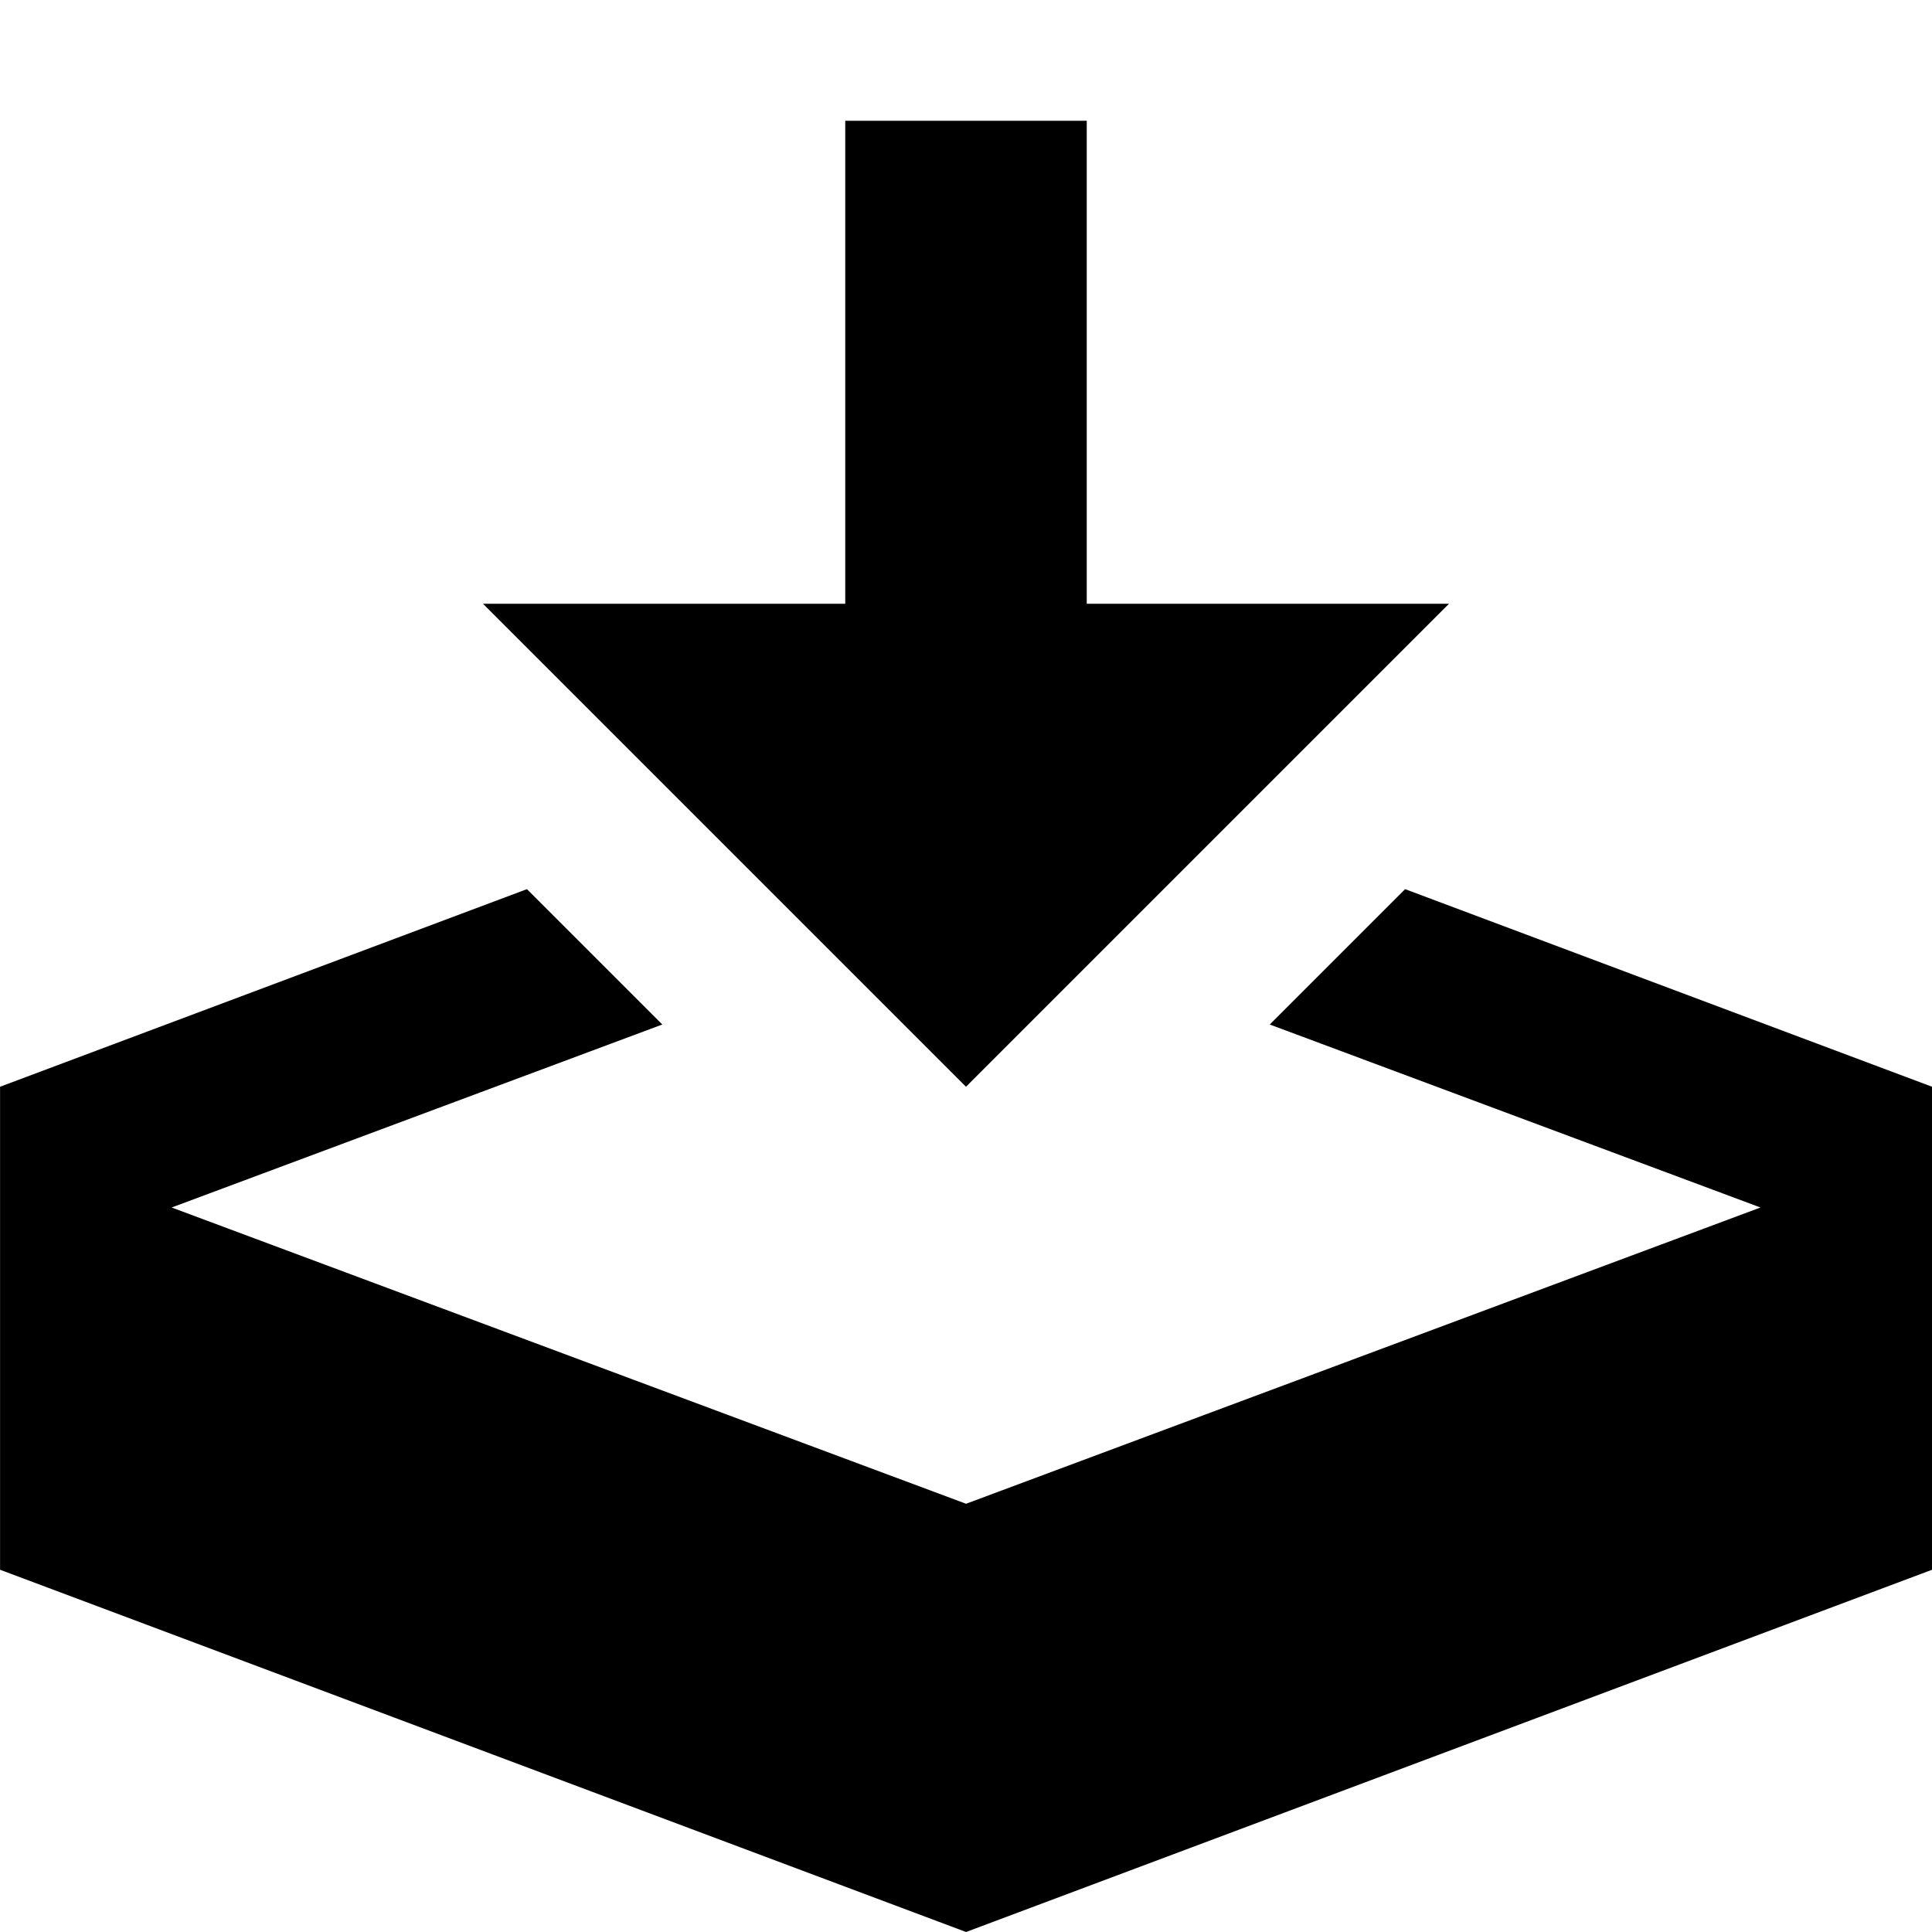
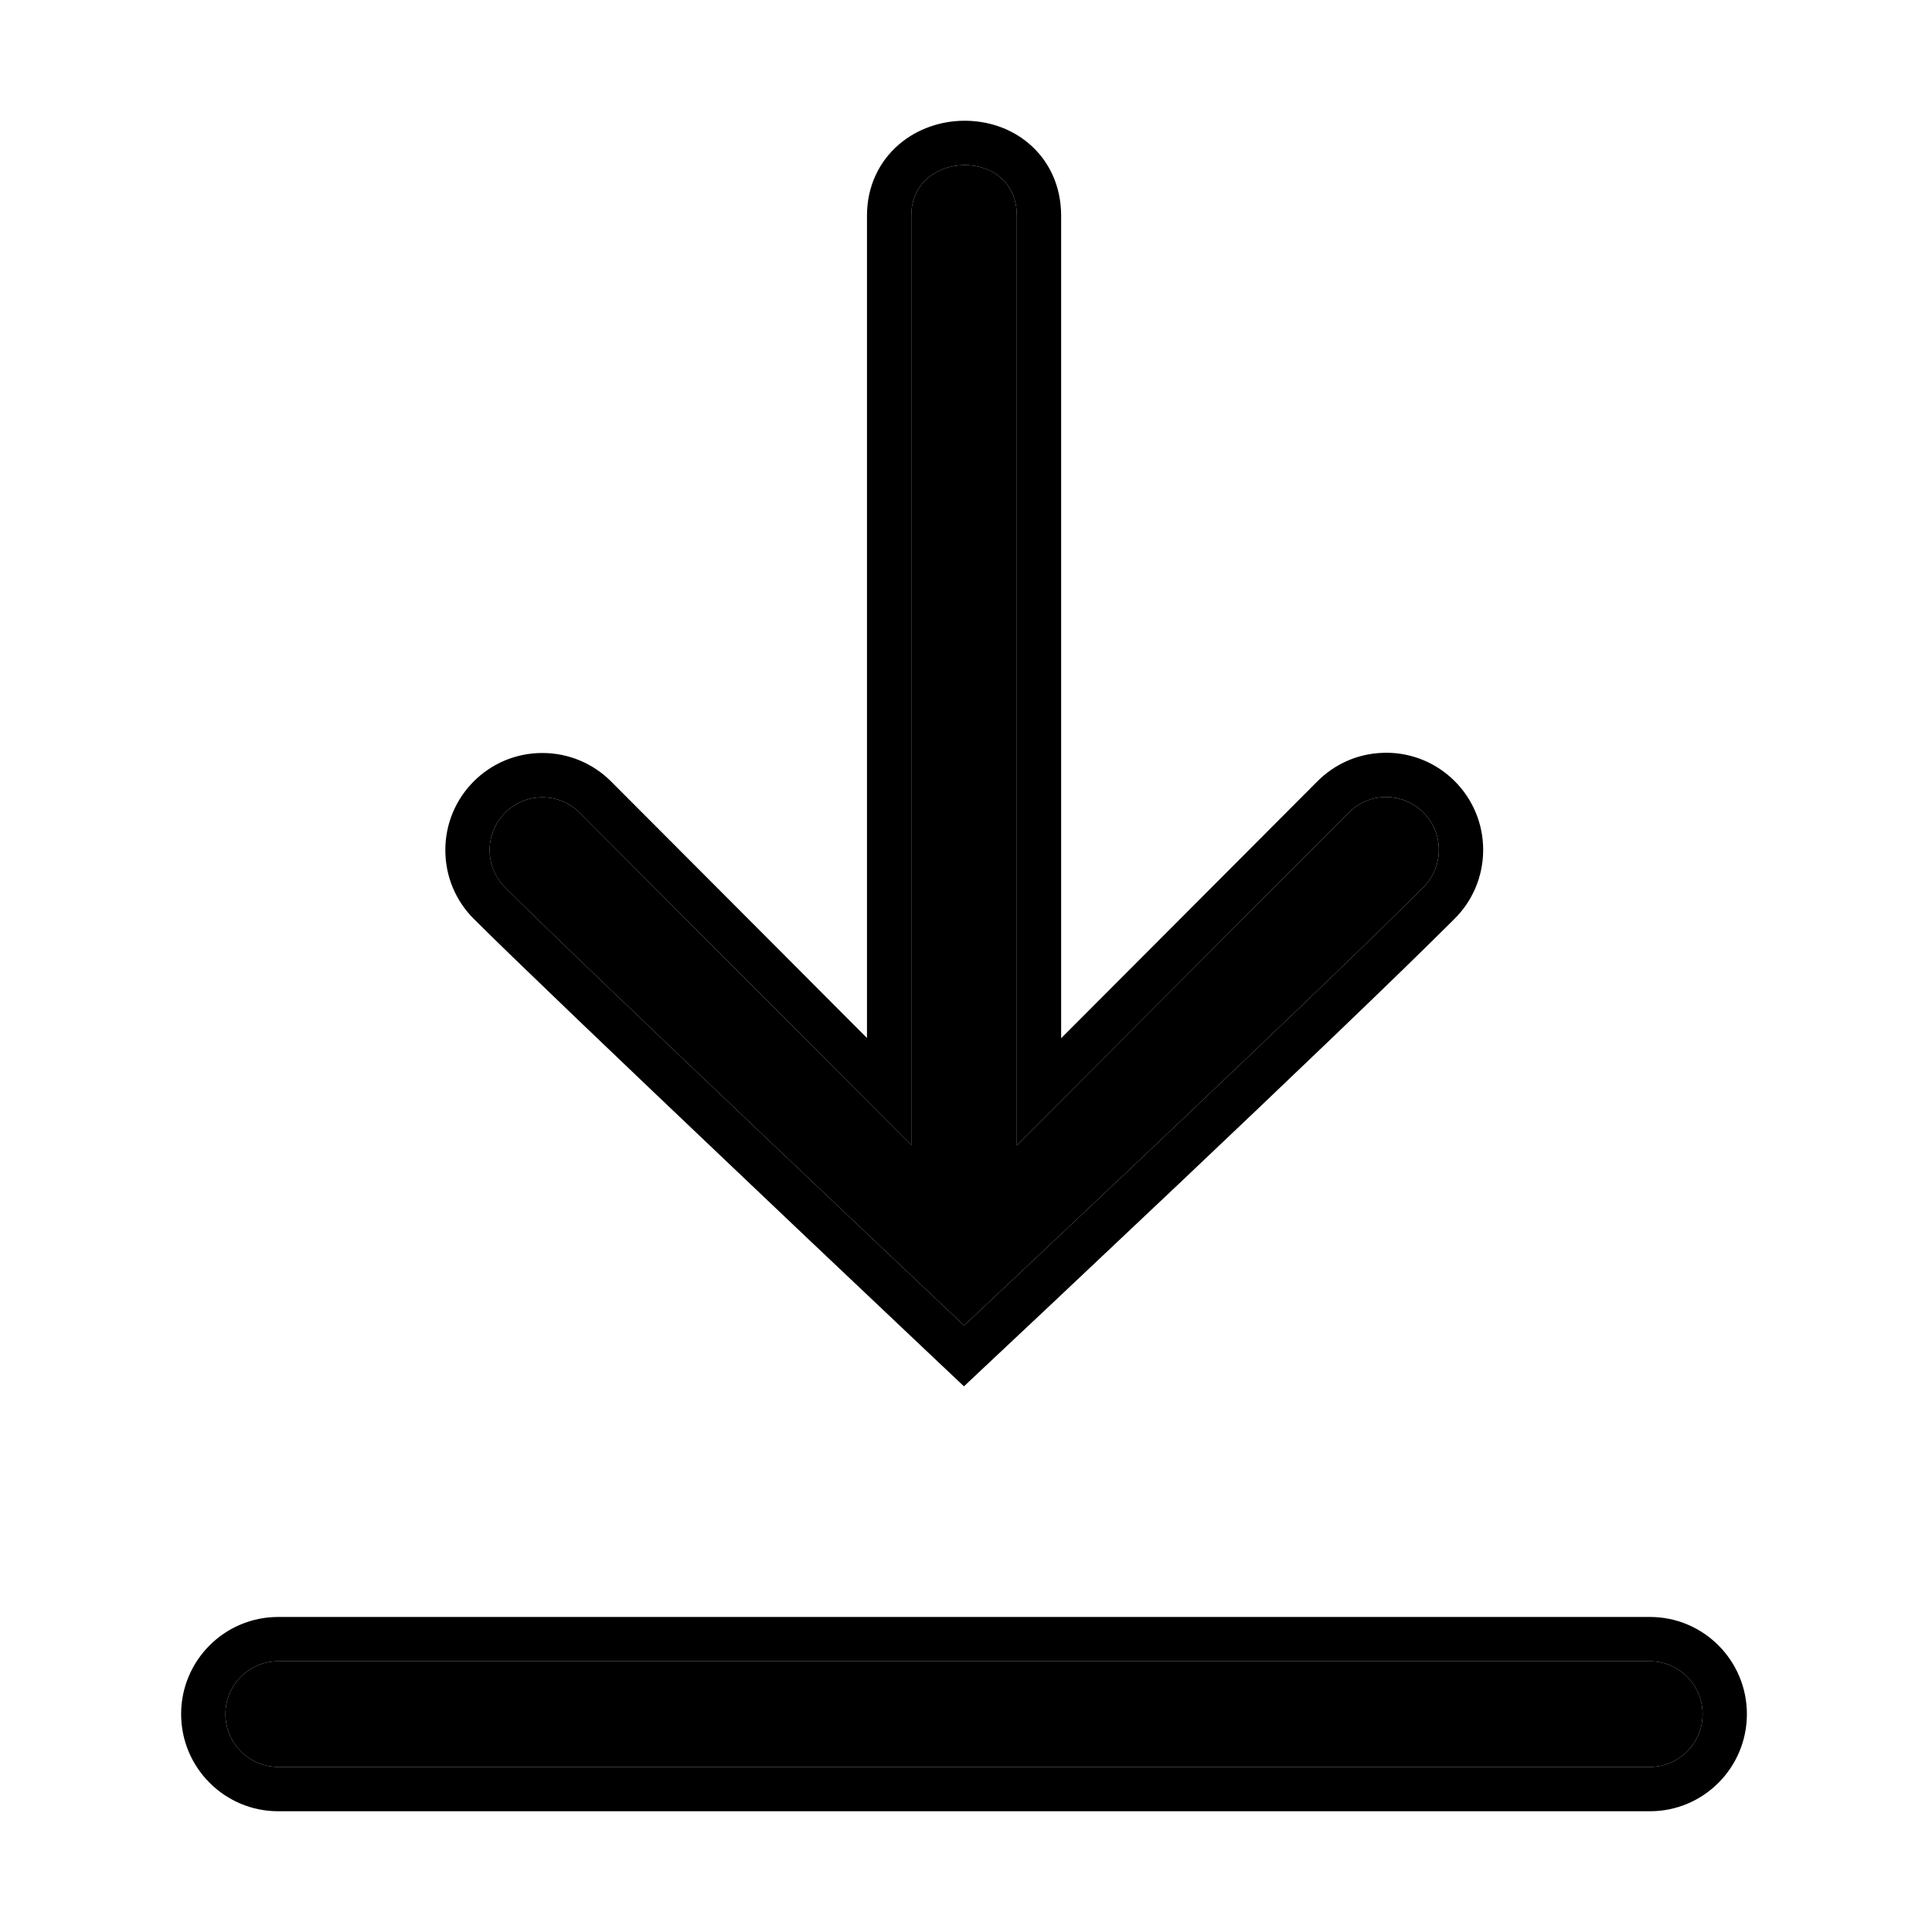
- <svg width="32px" height="32px" id="icon-download" viewBox="0 0 32 32">
-   <path d="M16 18l8-8h-6v-8h-4v8h-6zM23.273 14.727l-2.242 2.242 8.128 3.031-13.158 4.907-13.158-4.907 8.127-3.031-2.242-2.242-8.727 3.273v8l16 6 16-6v-8z" />
+ <svg xmlns="http://www.w3.org/2000/svg" width="16" height="16" viewBox="0 0 16 16" fill="none">
+   <path d="M7.547 1.785V1.792V9.483L4.8 6.73C4.721 6.651 4.612 6.603 4.491 6.603C4.25 6.603 4.055 6.799 4.055 7.04C4.055 7.161 4.103 7.27 4.183 7.349C4.818 7.986 7.984 10.977 7.984 10.977C7.984 10.977 10.855 8.283 11.784 7.352C11.866 7.272 11.916 7.161 11.916 7.038C11.916 6.796 11.721 6.601 11.479 6.601C11.475 6.601 11.471 6.601 11.466 6.601C11.349 6.604 11.243 6.654 11.167 6.733L8.421 9.485V1.794V1.788C8.421 1.214 7.547 1.24 7.547 1.785ZM2.31 13.758H2.304C2.062 13.758 1.867 13.954 1.867 14.195C1.867 14.437 2.063 14.633 2.304 14.633H2.31H13.657H13.664C13.905 14.633 14.1 14.437 14.1 14.195C14.1 13.954 13.905 13.758 13.664 13.758H13.657H2.31Z" fill="black" />
+   <path fill-rule="evenodd" clip-rule="evenodd" d="M7.984 10.977L7.732 11.244L7.227 10.766C6.92 10.476 6.504 10.082 6.069 9.668C5.2 8.843 4.245 7.931 3.923 7.609C3.777 7.463 3.688 7.262 3.688 7.04C3.688 6.597 4.046 6.236 4.491 6.236C4.713 6.236 4.914 6.325 5.06 6.471L7.18 8.596V1.785C7.18 1.541 7.282 1.336 7.445 1.196C7.6 1.063 7.796 1.002 7.979 1C8.163 0.998 8.362 1.053 8.522 1.19C8.69 1.333 8.788 1.543 8.788 1.788V8.598L10.906 6.475C11.044 6.334 11.234 6.243 11.446 6.235C11.464 6.234 11.477 6.234 11.48 6.234C11.924 6.234 12.283 6.595 12.283 7.038C12.283 7.263 12.191 7.467 12.042 7.613C11.572 8.083 10.62 8.992 9.788 9.78C9.37 10.175 8.982 10.541 8.698 10.809L8.235 11.244L7.984 10.977ZM7.984 10.977L8.235 11.244L7.983 11.481L7.732 11.244L7.984 10.977ZM11.784 7.352C10.855 8.283 7.984 10.977 7.984 10.977C7.984 10.977 4.818 7.986 4.183 7.349C4.104 7.27 4.055 7.161 4.055 7.04C4.055 6.799 4.25 6.603 4.491 6.603C4.612 6.603 4.721 6.651 4.8 6.73L7.547 9.483V1.785C7.547 1.24 8.421 1.214 8.421 1.788V9.485L11.167 6.733C11.243 6.654 11.349 6.604 11.466 6.601C11.471 6.601 11.475 6.601 11.48 6.601C11.721 6.601 11.916 6.796 11.916 7.038C11.916 7.161 11.866 7.272 11.784 7.352ZM2.304 13.391H13.664C14.108 13.391 14.467 13.752 14.467 14.195C14.467 14.639 14.108 15 13.664 15H2.304C1.86 15 1.5 14.639 1.5 14.195C1.5 13.752 1.859 13.391 2.304 13.391ZM2.304 13.758H13.664C13.905 13.758 14.1 13.954 14.1 14.195C14.1 14.437 13.905 14.633 13.664 14.633H2.304C2.063 14.633 1.867 14.437 1.867 14.195C1.867 13.954 2.062 13.758 2.304 13.758Z" fill="black" />
</svg>
